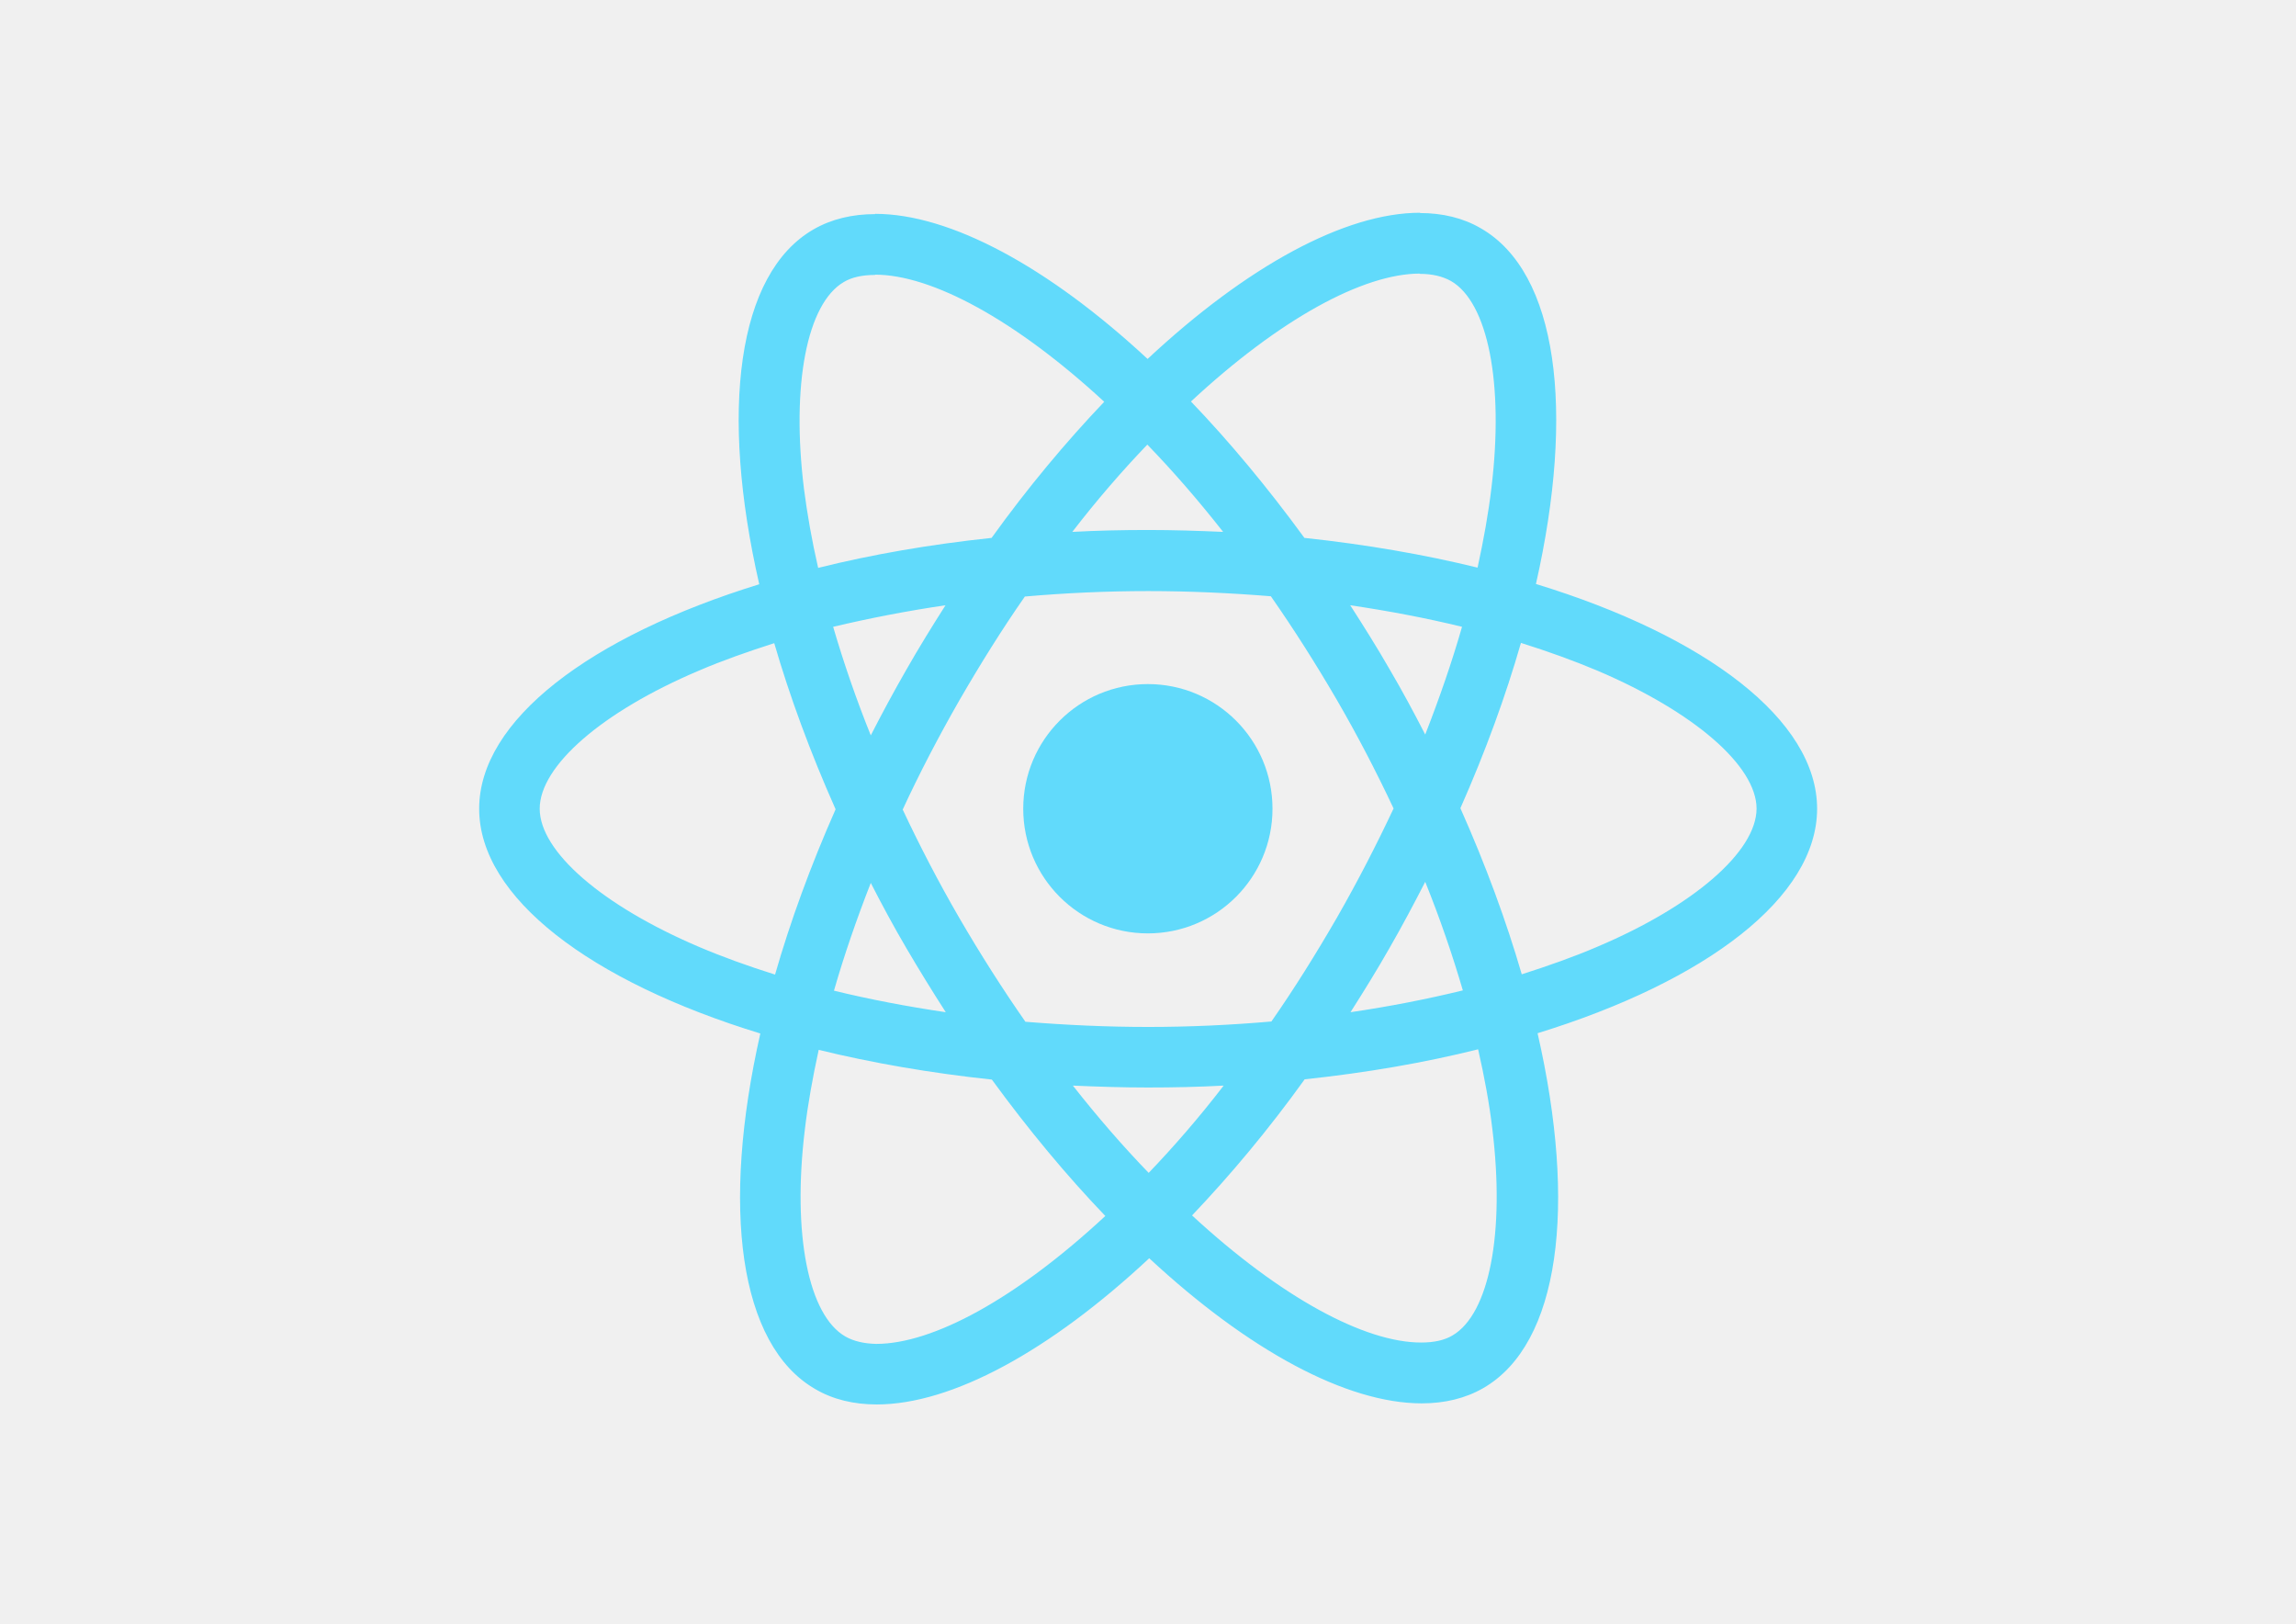
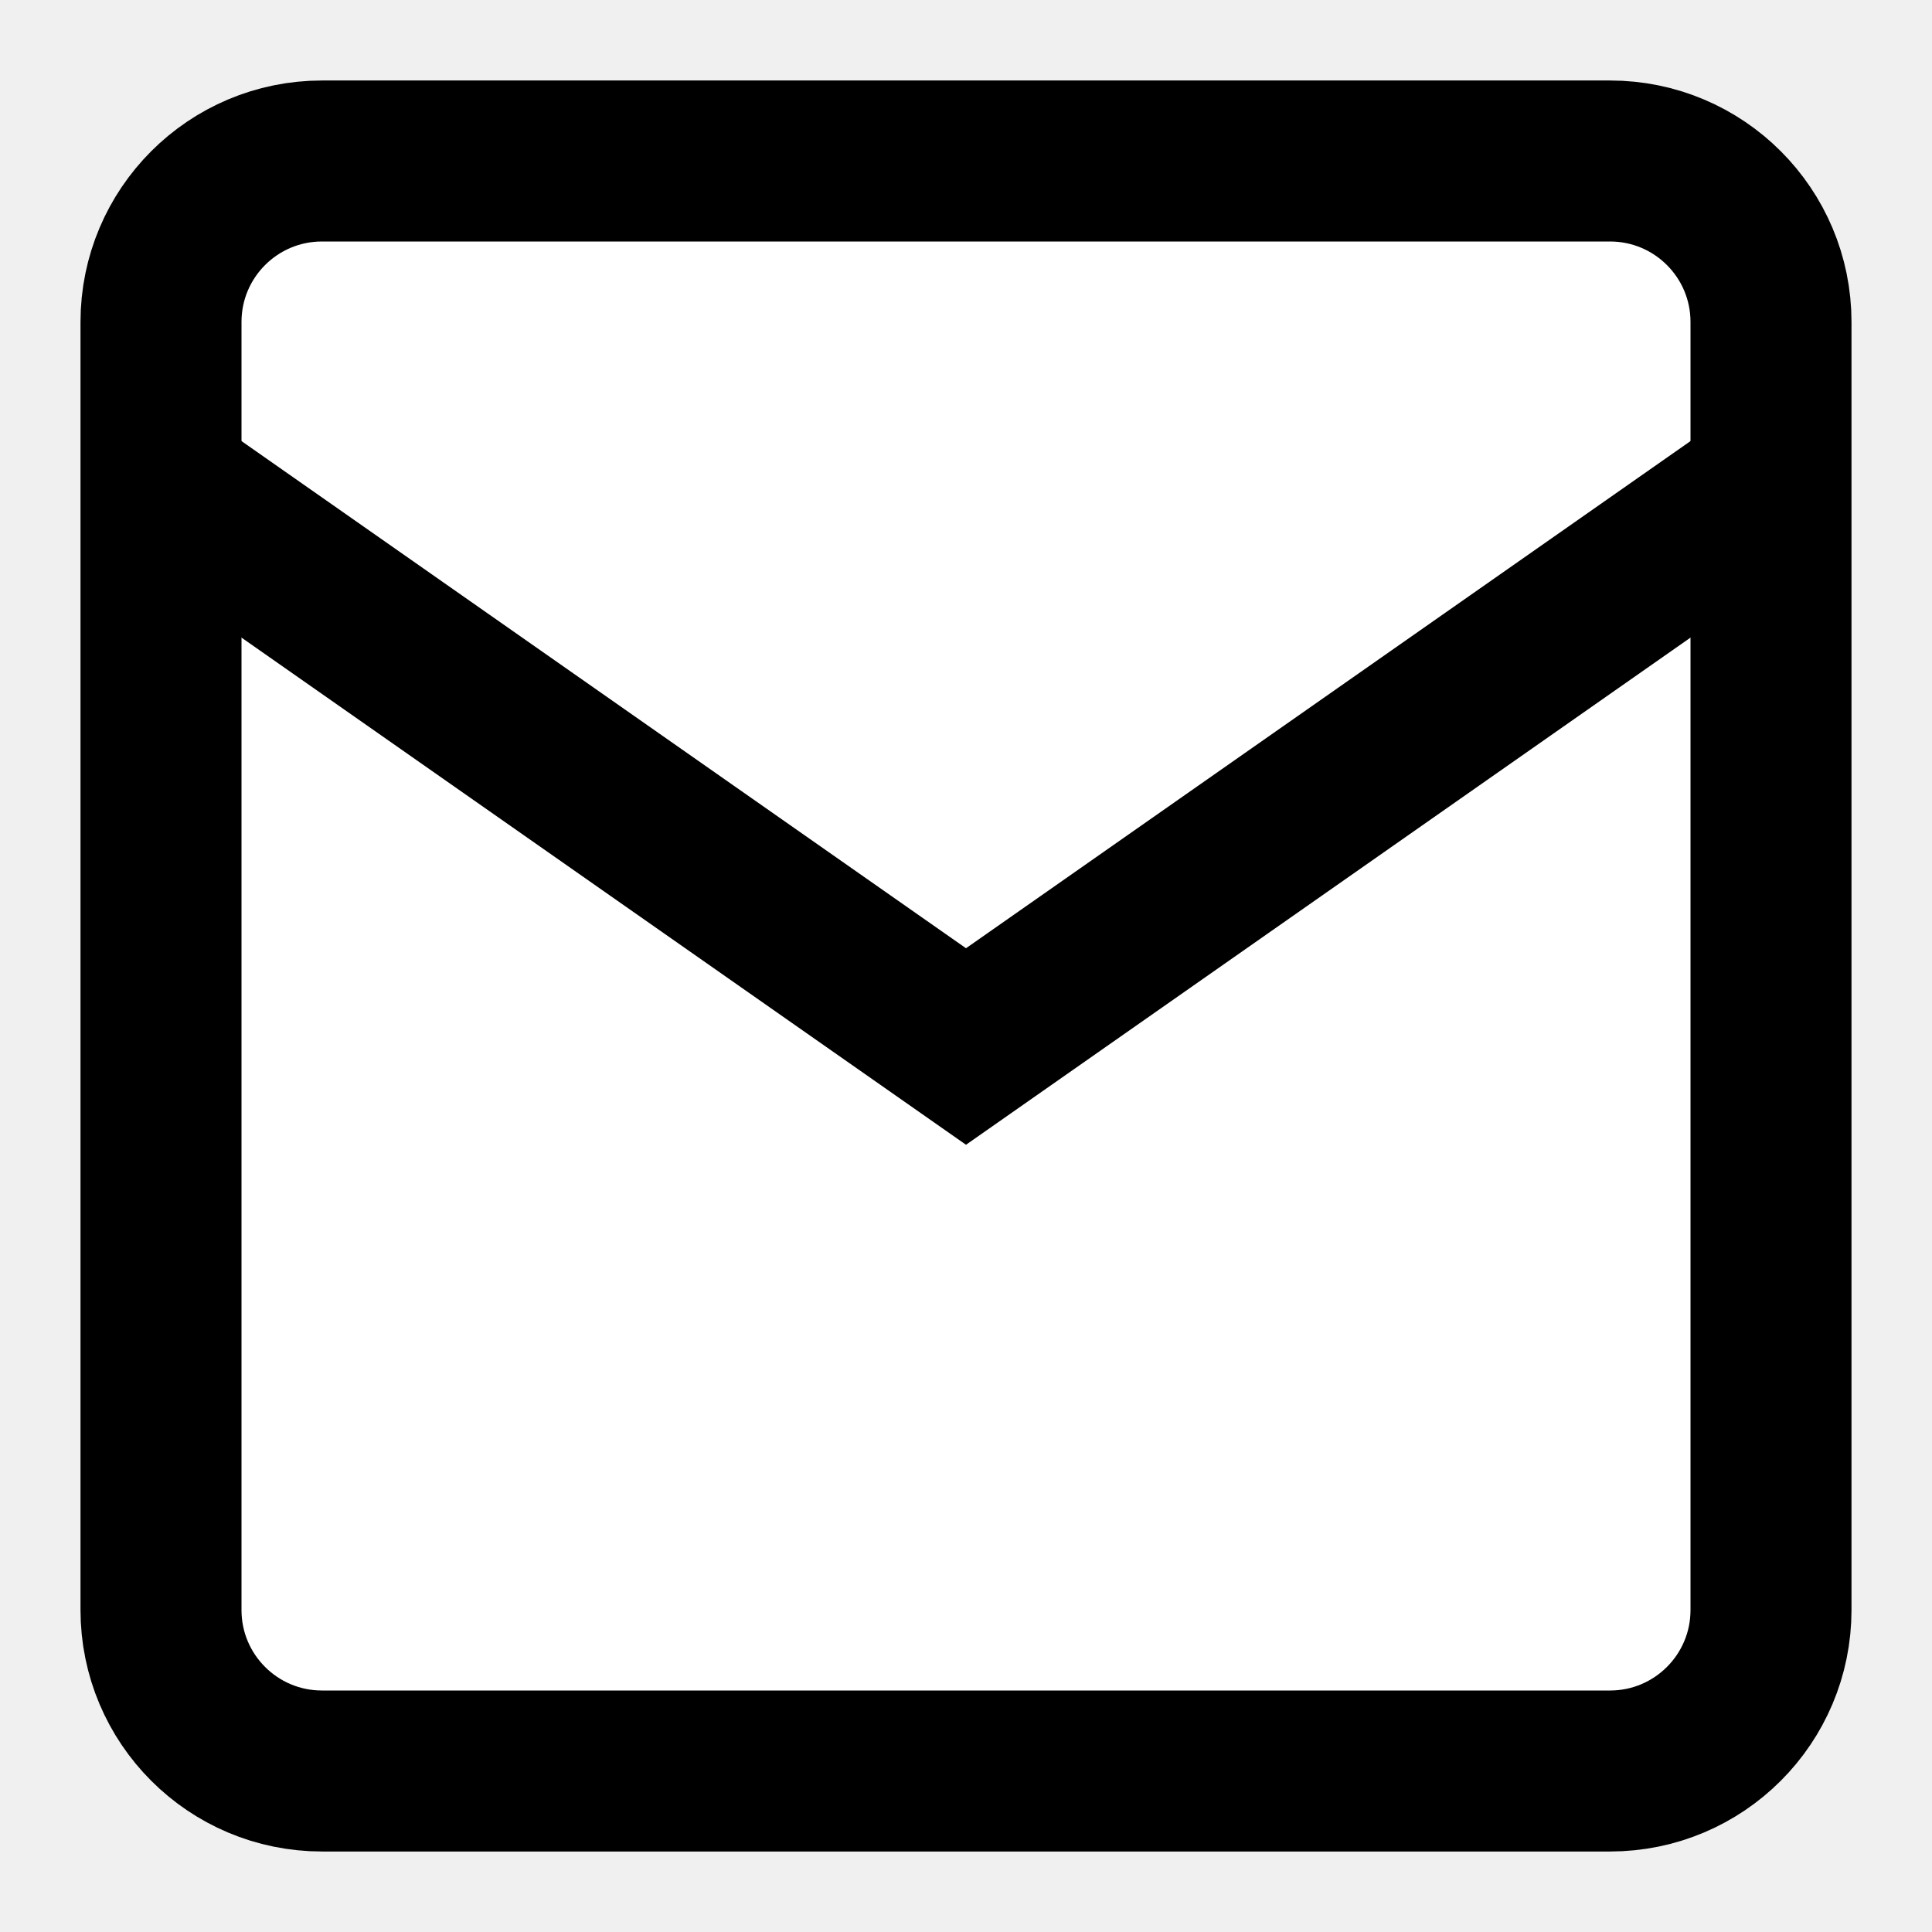
- <svg xmlns="http://www.w3.org/2000/svg" viewBox="0 0 841.9 595.3">
-   <g fill="#61DAFB">
-     <path d="M666.3 296.5c0-32.5-40.7-63.3-103.1-82.4 14.4-63.6 8-114.2-20.2-130.4-6.5-3.8-14.1-5.6-22.4-5.6v22.3c4.6 0 8.3.9 11.4 2.6 13.6 7.8 19.5 37.5 14.9 75.7-1.1 9.4-2.9 19.3-5.1 29.4-19.6-4.8-41-8.5-63.5-10.9-13.5-18.5-27.5-35.3-41.6-50 32.6-30.3 63.2-46.9 84-46.9V78c-27.5 0-63.5 19.6-99.9 53.6-36.4-33.8-72.4-53.2-99.9-53.2v22.3c20.7 0 51.4 16.5 84 46.6-14 14.7-28 31.4-41.3 49.9-22.6 2.4-44 6.1-63.6 11-2.3-10-4-19.7-5.2-29-4.7-38.2 1.1-67.9 14.6-75.8 3-1.8 6.9-2.6 11.5-2.6V78.5c-8.4 0-16 1.8-22.6 5.6-28.1 16.2-34.4 66.7-19.9 130.1-62.2 19.2-102.7 49.9-102.7 82.3 0 32.5 40.7 63.3 103.1 82.4-14.4 63.6-8 114.2 20.2 130.4 6.5 3.8 14.1 5.6 22.5 5.6 27.5 0 63.5-19.6 99.9-53.6 36.4 33.8 72.4 53.2 99.9 53.2 8.4 0 16-1.8 22.6-5.6 28.1-16.2 34.4-66.7 19.9-130.1 62-19.1 102.5-49.9 102.5-82.3zm-130.2-66.7c-3.7 12.9-8.3 26.2-13.5 39.5-4.1-8-8.4-16-13.1-24-4.6-8-9.5-15.8-14.4-23.4 14.2 2.1 27.9 4.7 41 7.9zm-45.8 106.5c-7.8 13.5-15.8 26.3-24.1 38.2-14.9 1.3-30 2-45.2 2-15.1 0-30.2-.7-45-1.9-8.3-11.9-16.4-24.6-24.2-38-7.6-13.1-14.5-26.4-20.8-39.8 6.2-13.4 13.2-26.8 20.7-39.9 7.8-13.5 15.8-26.3 24.1-38.2 14.9-1.3 30-2 45.2-2 15.1 0 30.2.7 45 1.9 8.3 11.9 16.4 24.6 24.2 38 7.6 13.1 14.5 26.4 20.8 39.8-6.3 13.4-13.2 26.8-20.7 39.9zm32.3-13c5.4 13.4 10 26.8 13.8 39.8-13.1 3.2-26.9 5.9-41.2 8 4.9-7.7 9.8-15.6 14.4-23.7 4.6-8 8.9-16.1 13-24.1zM421.2 430c-9.3-9.6-18.6-20.3-27.8-32 9 .4 18.2.7 27.5.7 9.4 0 18.7-.2 27.8-.7-9 11.7-18.3 22.4-27.5 32zm-74.4-58.9c-14.2-2.1-27.9-4.7-41-7.9 3.7-12.9 8.3-26.2 13.5-39.5 4.1 8 8.4 16 13.1 24 4.7 8 9.5 15.8 14.4 23.4zM420.7 163c9.3 9.6 18.6 20.3 27.8 32-9-.4-18.2-.7-27.5-.7-9.4 0-18.7.2-27.8.7 9-11.7 18.3-22.4 27.5-32zm-74 58.9c-4.9 7.7-9.8 15.6-14.4 23.7-4.6 8-8.9 16-13 24-5.4-13.4-10-26.8-13.8-39.8 13.1-3.1 26.9-5.8 41.2-7.9zm-90.5 125.2c-35.4-15.1-58.3-34.9-58.3-50.6 0-15.7 22.9-35.6 58.3-50.6 8.6-3.7 18-7 27.7-10.1 5.7 19.6 13.2 40 22.5 60.9-9.2 20.8-16.6 41.1-22.2 60.6-9.9-3.1-19.3-6.5-28-10.2zM310 490c-13.6-7.8-19.5-37.5-14.9-75.7 1.1-9.4 2.9-19.3 5.1-29.4 19.6 4.8 41 8.5 63.5 10.9 13.5 18.5 27.5 35.3 41.6 50-32.6 30.3-63.2 46.9-84 46.9-4.5-.1-8.3-1-11.3-2.7zm237.2-76.2c4.7 38.2-1.1 67.9-14.6 75.8-3 1.8-6.9 2.6-11.5 2.6-20.7 0-51.4-16.5-84-46.6 14-14.7 28-31.4 41.3-49.9 22.6-2.4 44-6.1 63.6-11 2.3 10.1 4.1 19.8 5.2 29.1zm38.5-66.7c-8.6 3.7-18 7-27.7 10.1-5.7-19.6-13.2-40-22.5-60.9 9.2-20.8 16.6-41.1 22.2-60.6 9.9 3.1 19.3 6.5 28.1 10.2 35.4 15.1 58.3 34.9 58.3 50.6-.1 15.7-23 35.6-58.4 50.6zM320.8 78.4z" />
-     <circle cx="420.9" cy="296.5" r="45.7" />
-     <path d="M520.5 78.1z" />
-   </g>
+ <svg xmlns="http://www.w3.org/2000/svg" width="24" height="24" viewBox="0 0 24 24" fill="none">
+   <path d="M2 4C2 2.895 2.895 2 4 2H20C21.105 2 22 2.895 22 4V20C22 21.105 21.105 22 20 22H4C2.895 22 2 21.105 2 20V4Z" stroke="black" stroke-width="2" fill="white" />
+   <path d="M22 6L12 13L2 6" stroke="black" stroke-width="2" fill="none" />
</svg>
